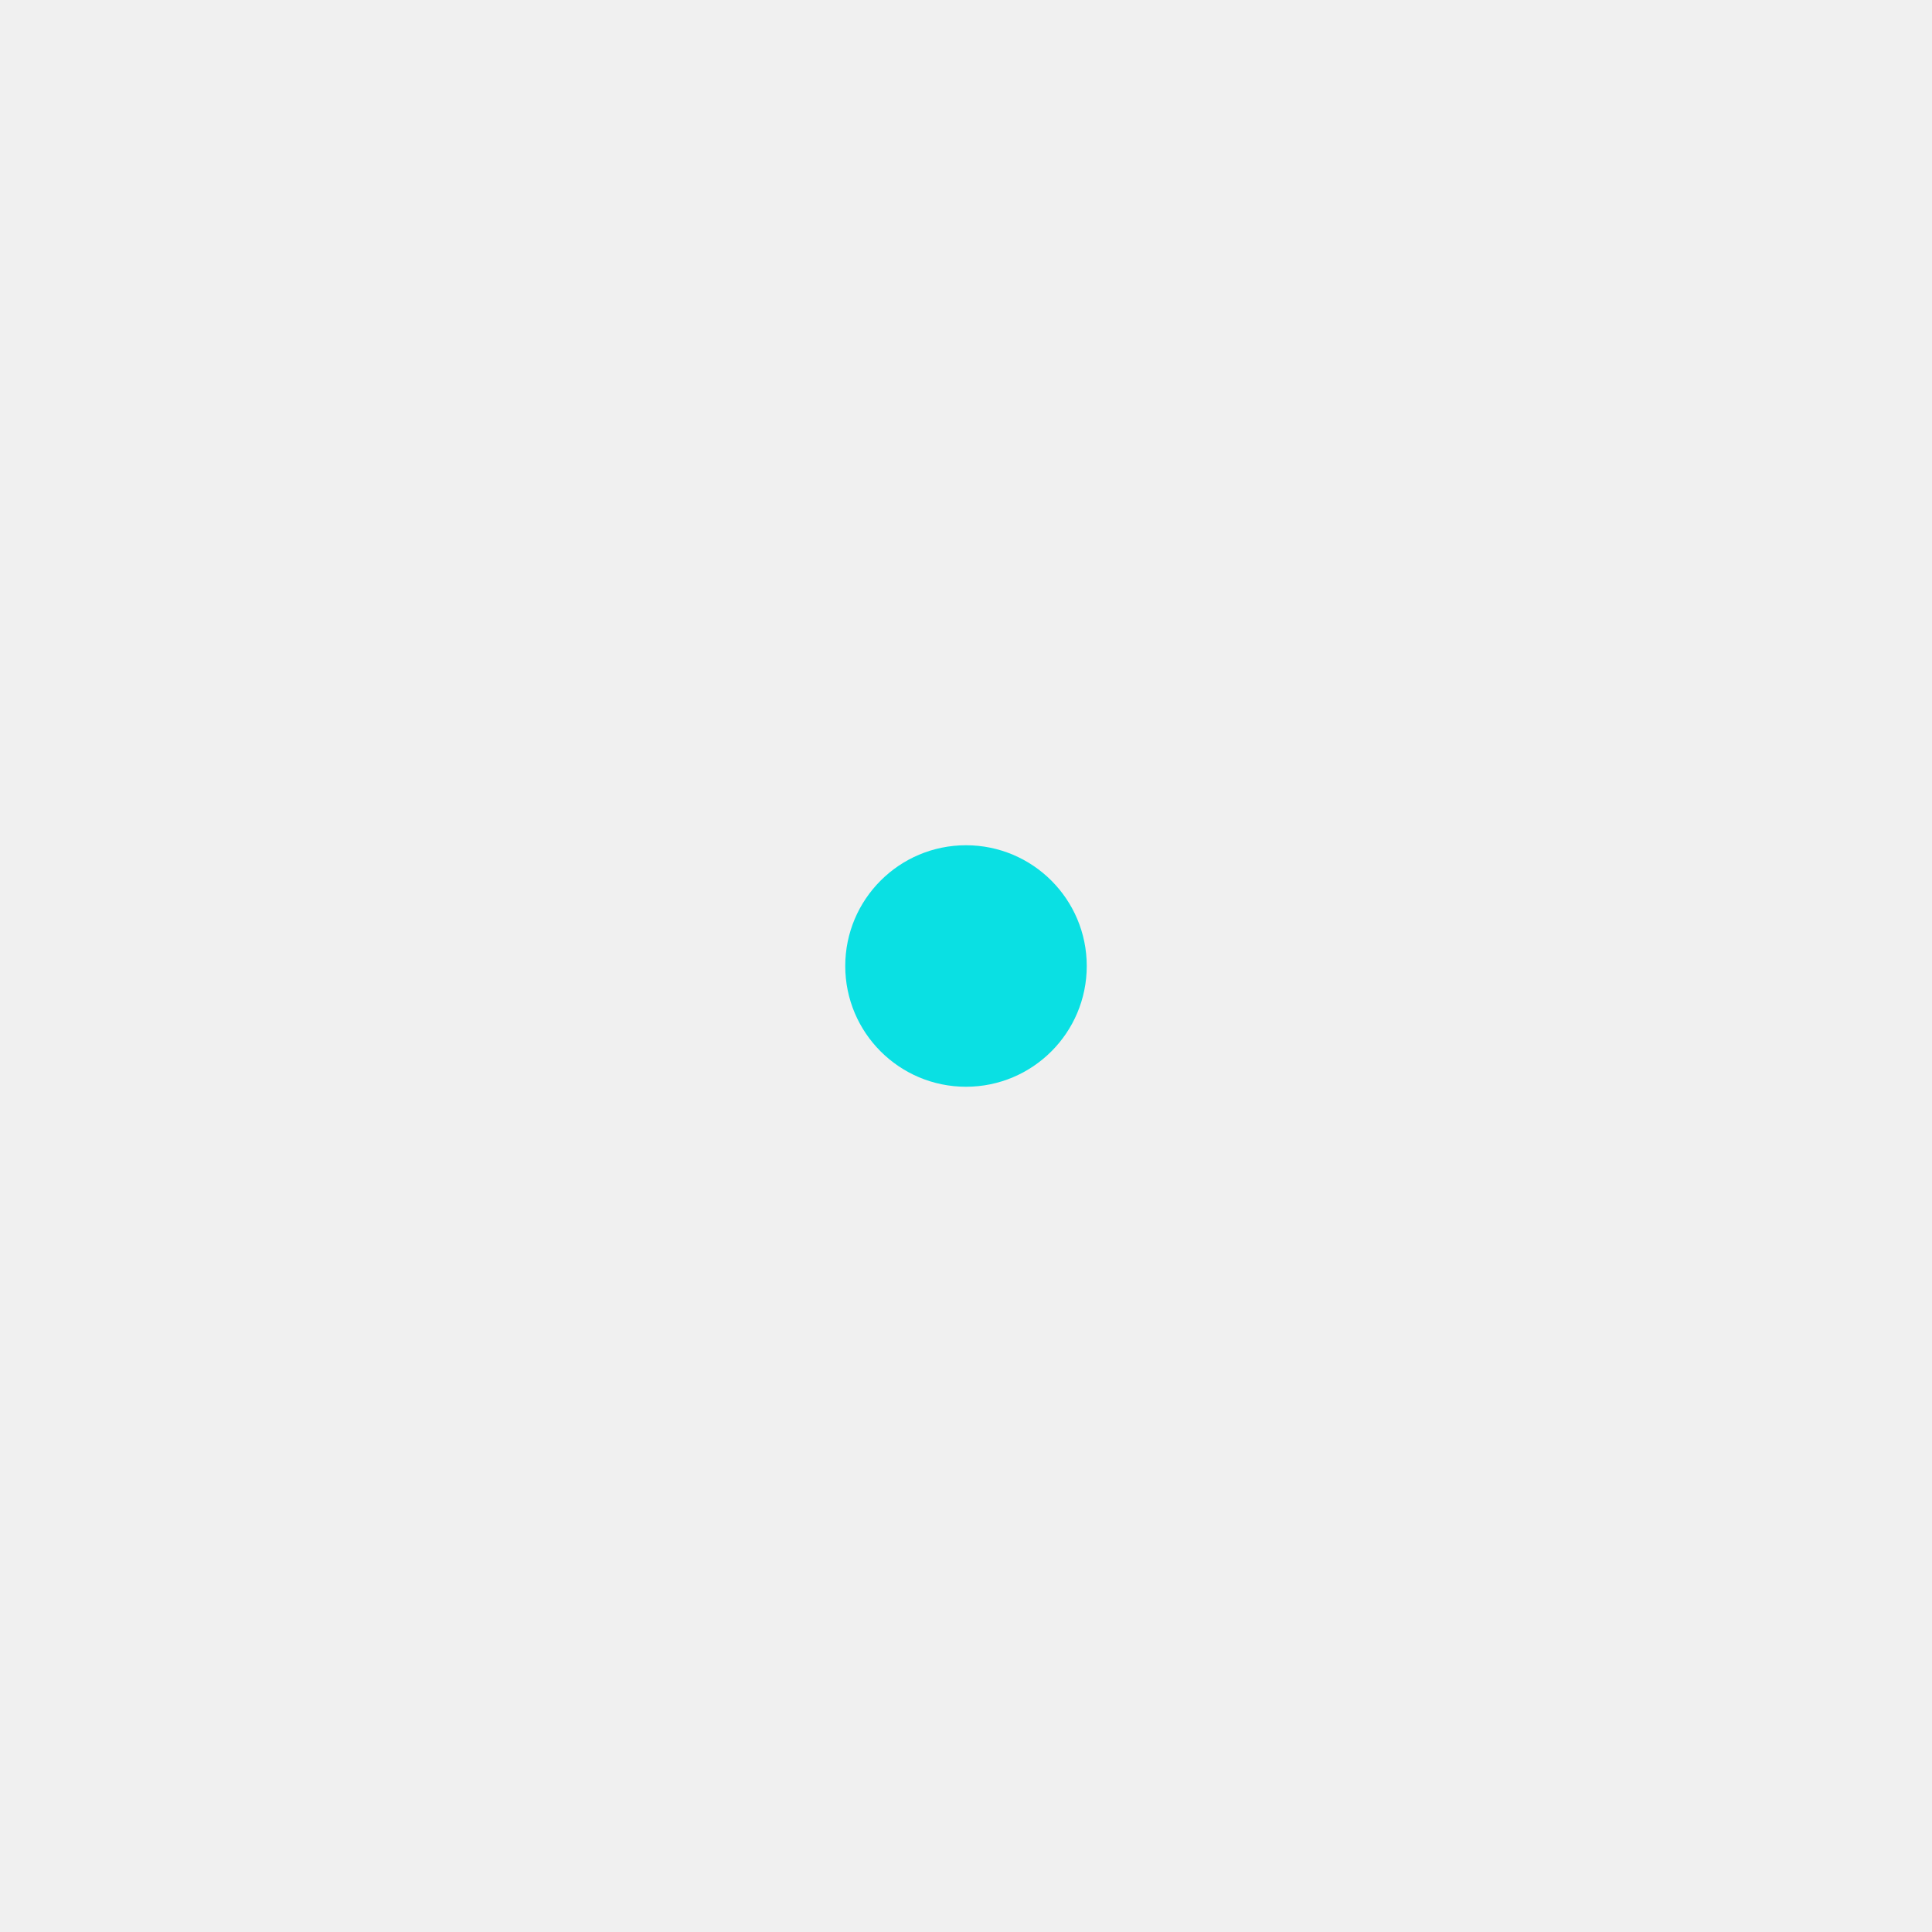
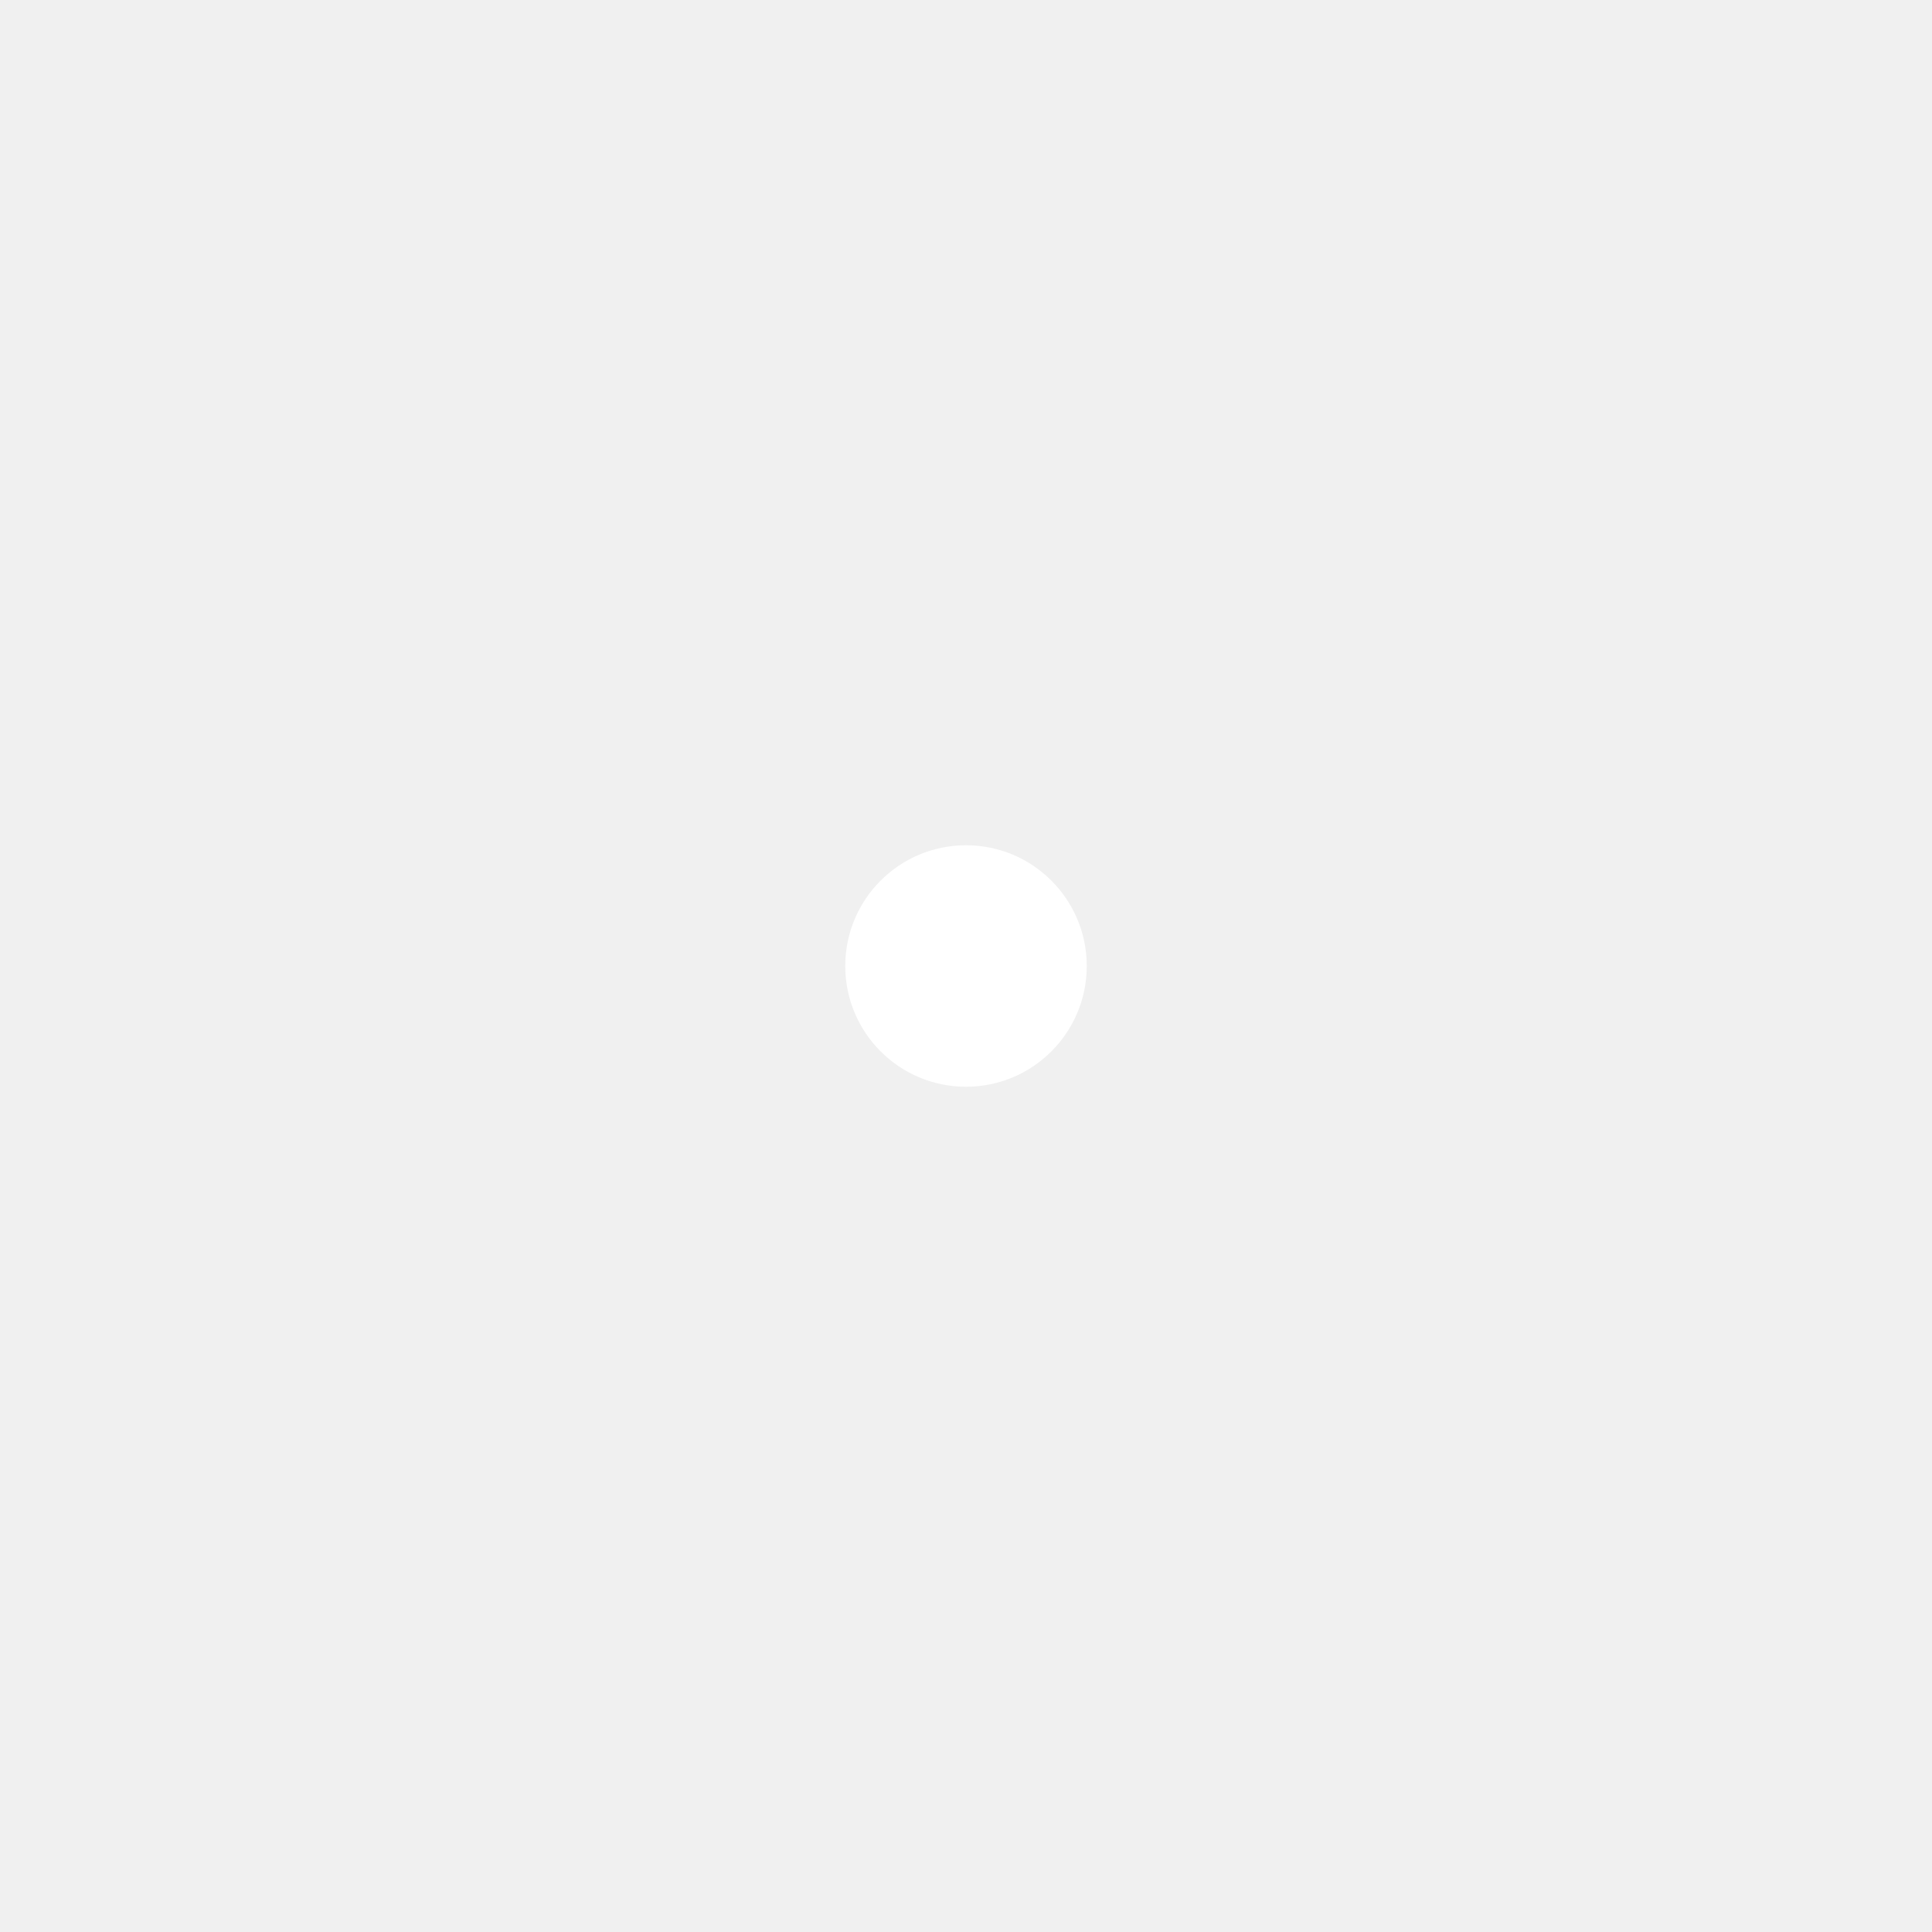
<svg xmlns="http://www.w3.org/2000/svg" width="24px" height="24px" viewBox="0 0 24 24" version="1.1">
-   <circle fill="#0AE0E3" fill-rule="nonzero" cx="0" cy="0" r="1.5" transform="translate(12 12)">
+   <circle fill="#FFFFFF" fill-rule="nonzero" cx="0" cy="0" r="1.5" transform="translate(12 12)">
    <animateTransform attributeName="transform" type="scale" additive="sum" values="1;4;1;3.75;1;3.5;1;3.25;1;3;1;2.75;1;2.5;1;2.25;1;2;1;1.75;1;1.5;1;1.25;1" begin="0s" dur="4s" />
  </circle>
</svg>
